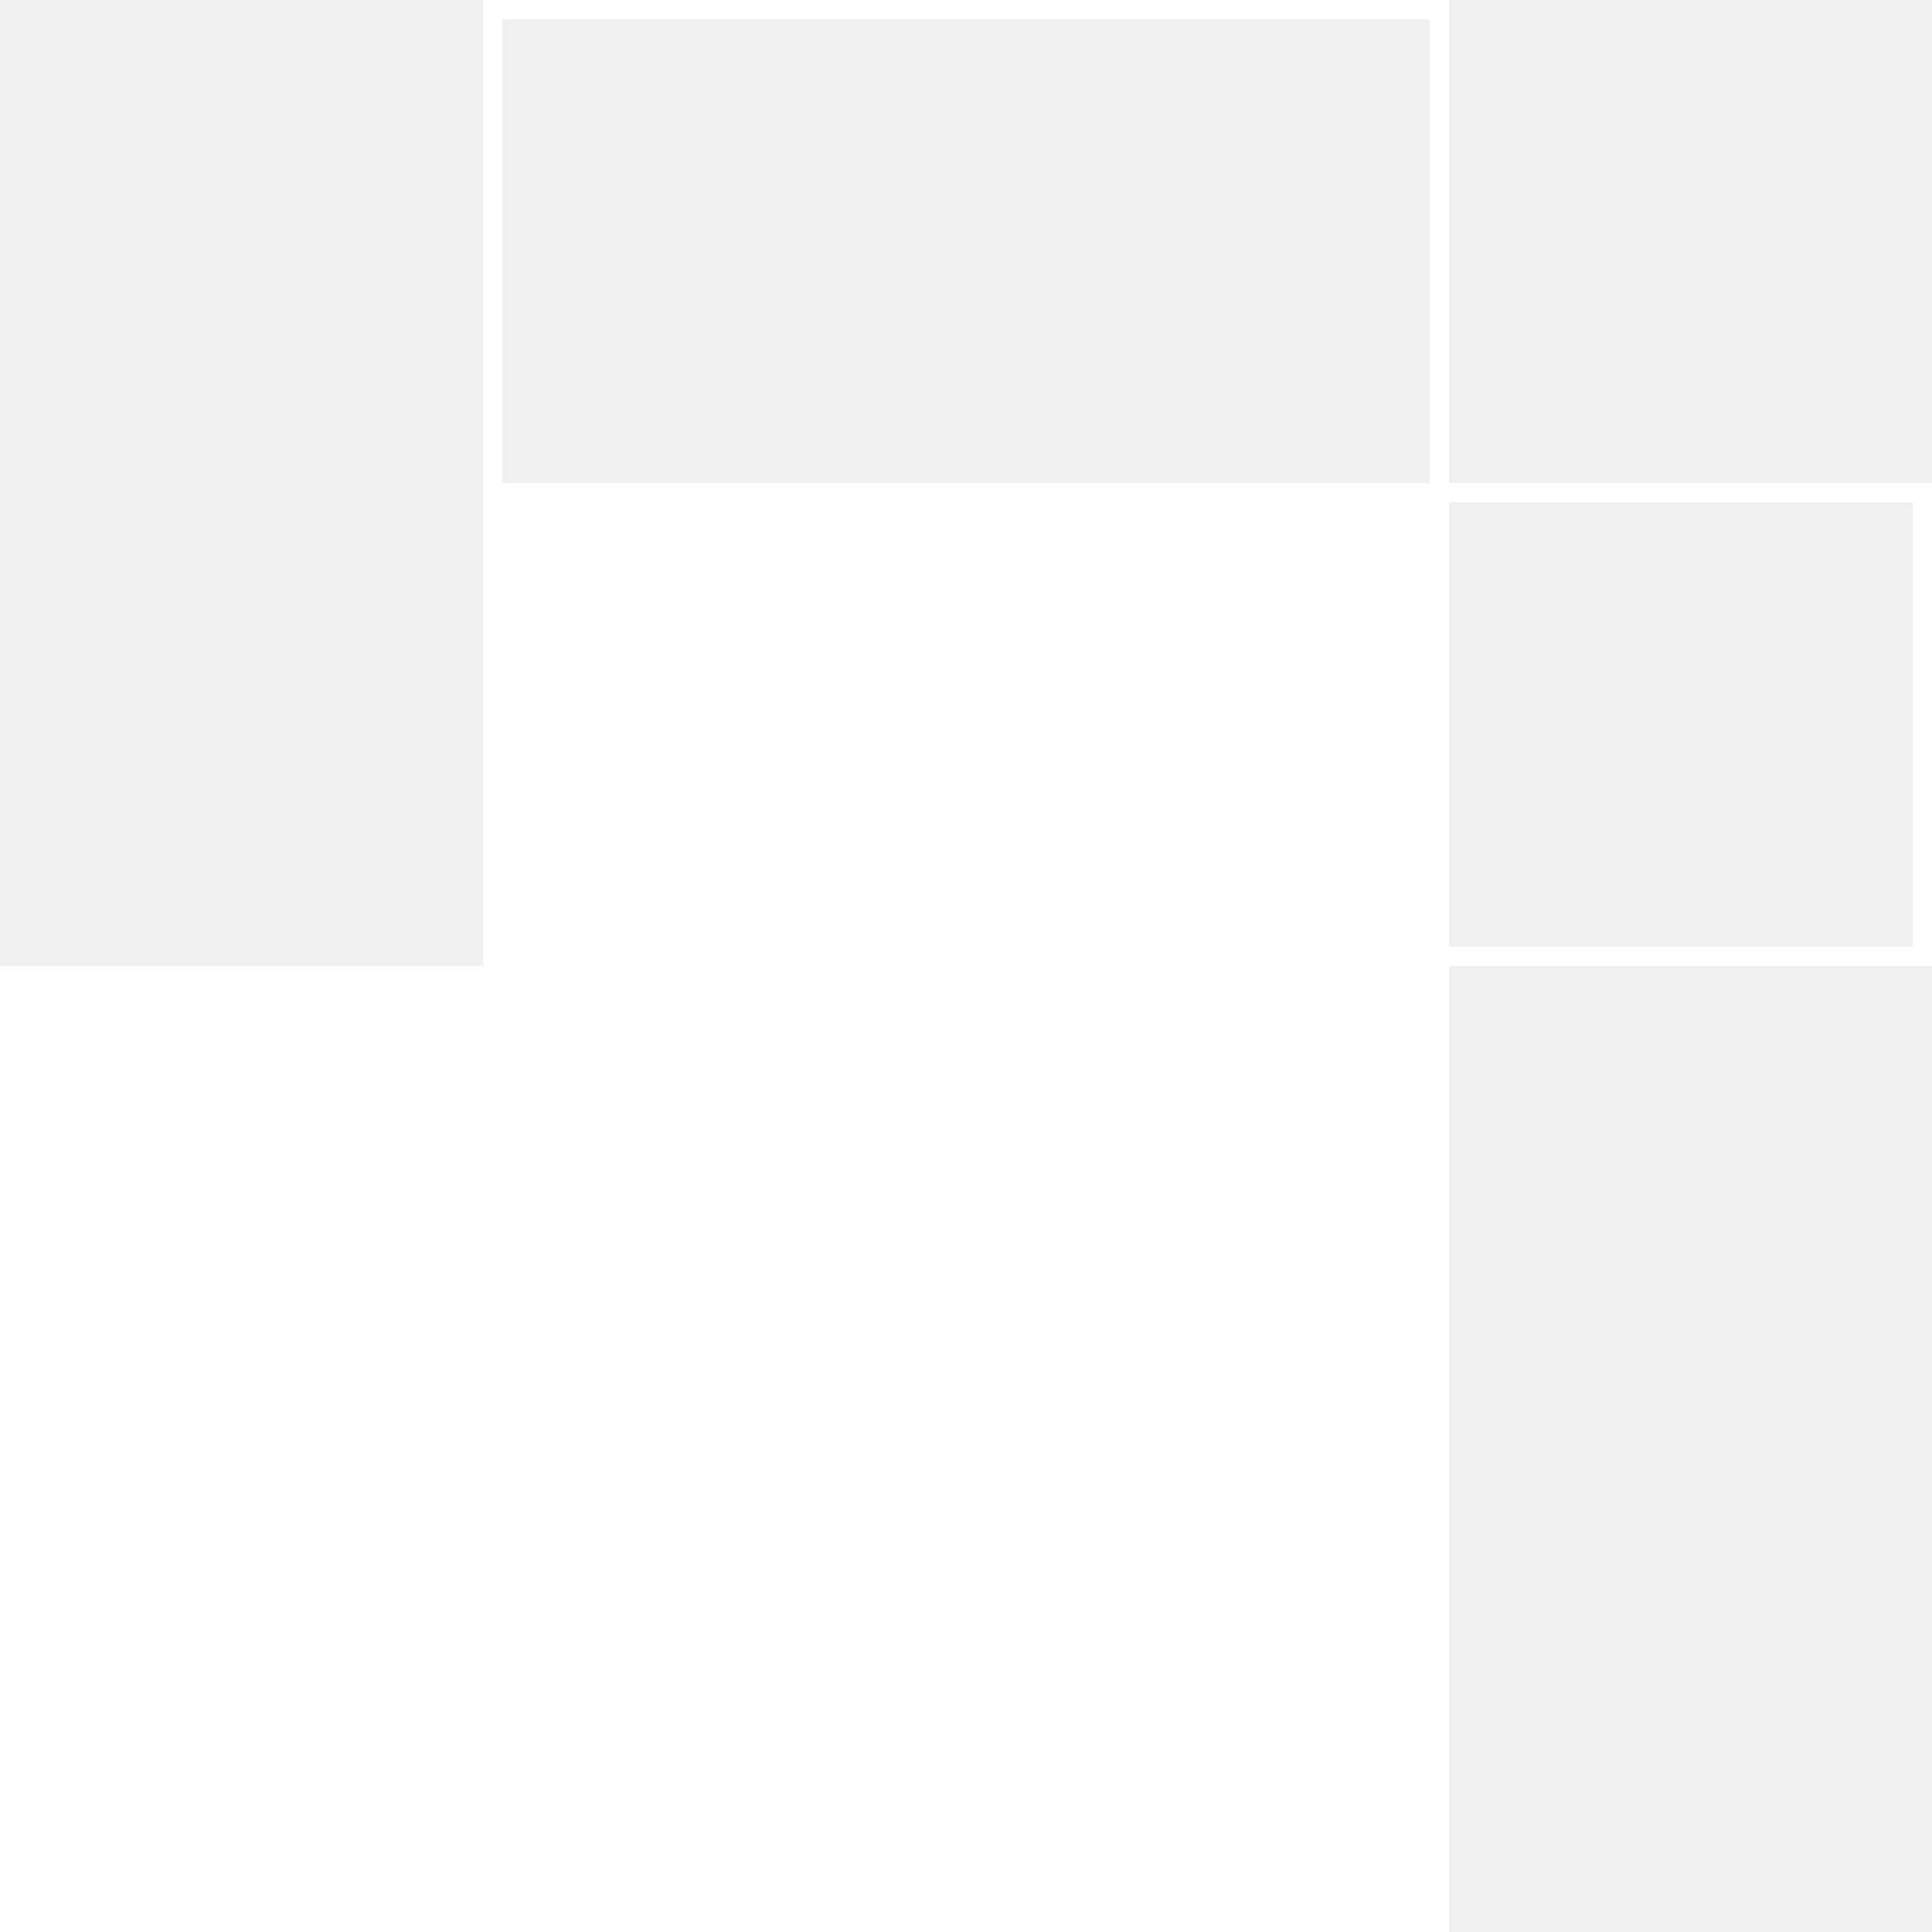
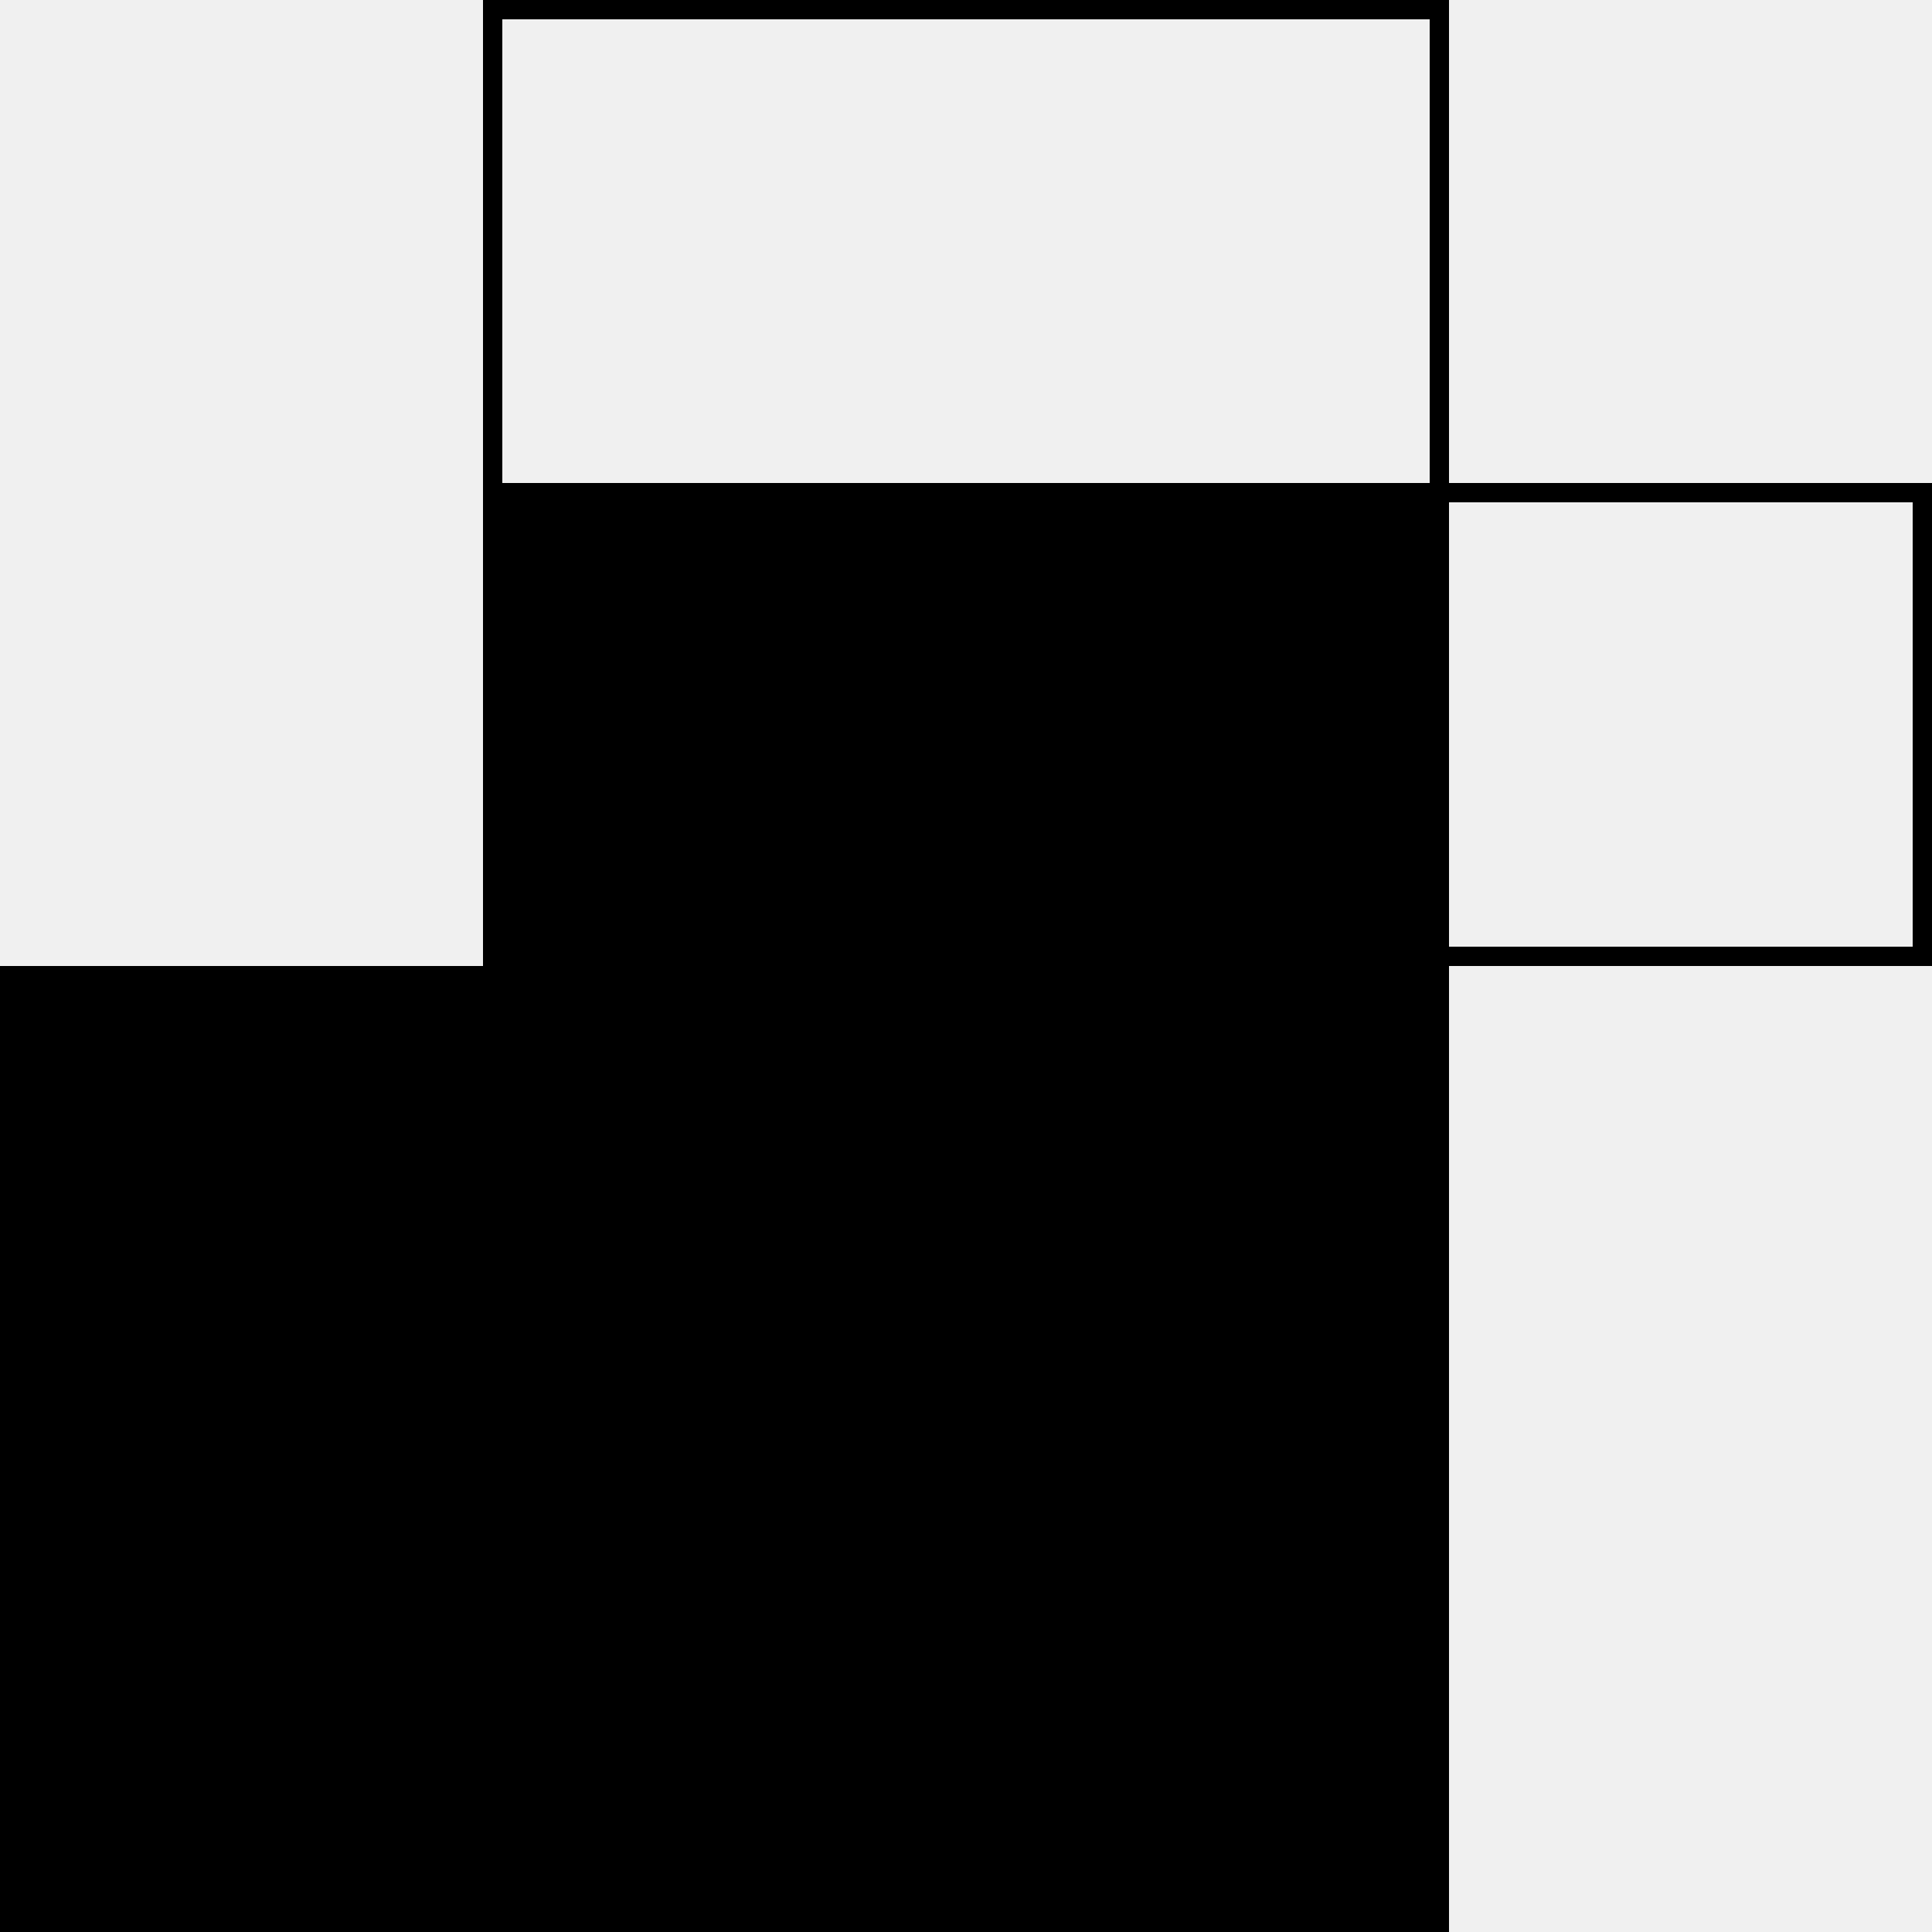
- <svg xmlns="http://www.w3.org/2000/svg" version="1.1" id="Слой_1" x="0px" y="0px" viewBox="0 0 100 100" style="enable-background:new 0 0 100 100;" xml:space="preserve">
-   <style type="text/css">
- 	.st0{fill:#FFFFFF;}
- </style>
-   <g>
-     <polygon class="st0" points="50,25 25,25 25,50 0,50 0,75 0,100 25,100 50,100 75,100 75,75 75,50 75,25  " />
-   </g>
-   <g>
-     <g>
-       <path class="st0" d="M74,26v24v25v24H50H25H1V75V51h24h1v-1V26h24H74 M75,25H50H25v25H0v25v25h25h25h25V75V50V25L75,25z" />
-     </g>
-   </g>
-   <g>
-     <path class="st0" d="M74,1v98H50H26V1h24H74 M75,0H50H25v100h25h25V0L75,0z" />
-   </g>
-   <g>
-     <g>
-       <path class="st0" d="M99,26v23H26V26H99 M100,25H25v25h75V25L100,25z" />
-     </g>
-   </g>
+ <svg xmlns="http://www.w3.org/2000/svg" version="1.1" x="0px" y="0px" viewBox="0 0 100 100" style="enable-background:new 0 0 100 100;" xml:space="preserve">
+   <polygon points="50,25 25,25 25,50 0,50 0,75 0,100 25,100 50,100 75,100 75,75 75,50 75,25  " />
+   <path d="M74,26v24v25v24H50H25H1V75V51h24h1v-1V26h24H74 M75,25H50H25v25H0v25v25h25h25h25V75V50V25L75,25z" />
+   <path d="M74,1v98H50H26V1h24H74 M75,0H50H25v100h25h25V0L75,0z" />
+   <path d="M99,26v23H26V26H99 M100,25H25v25h75V25L100,25z" />
</svg>
